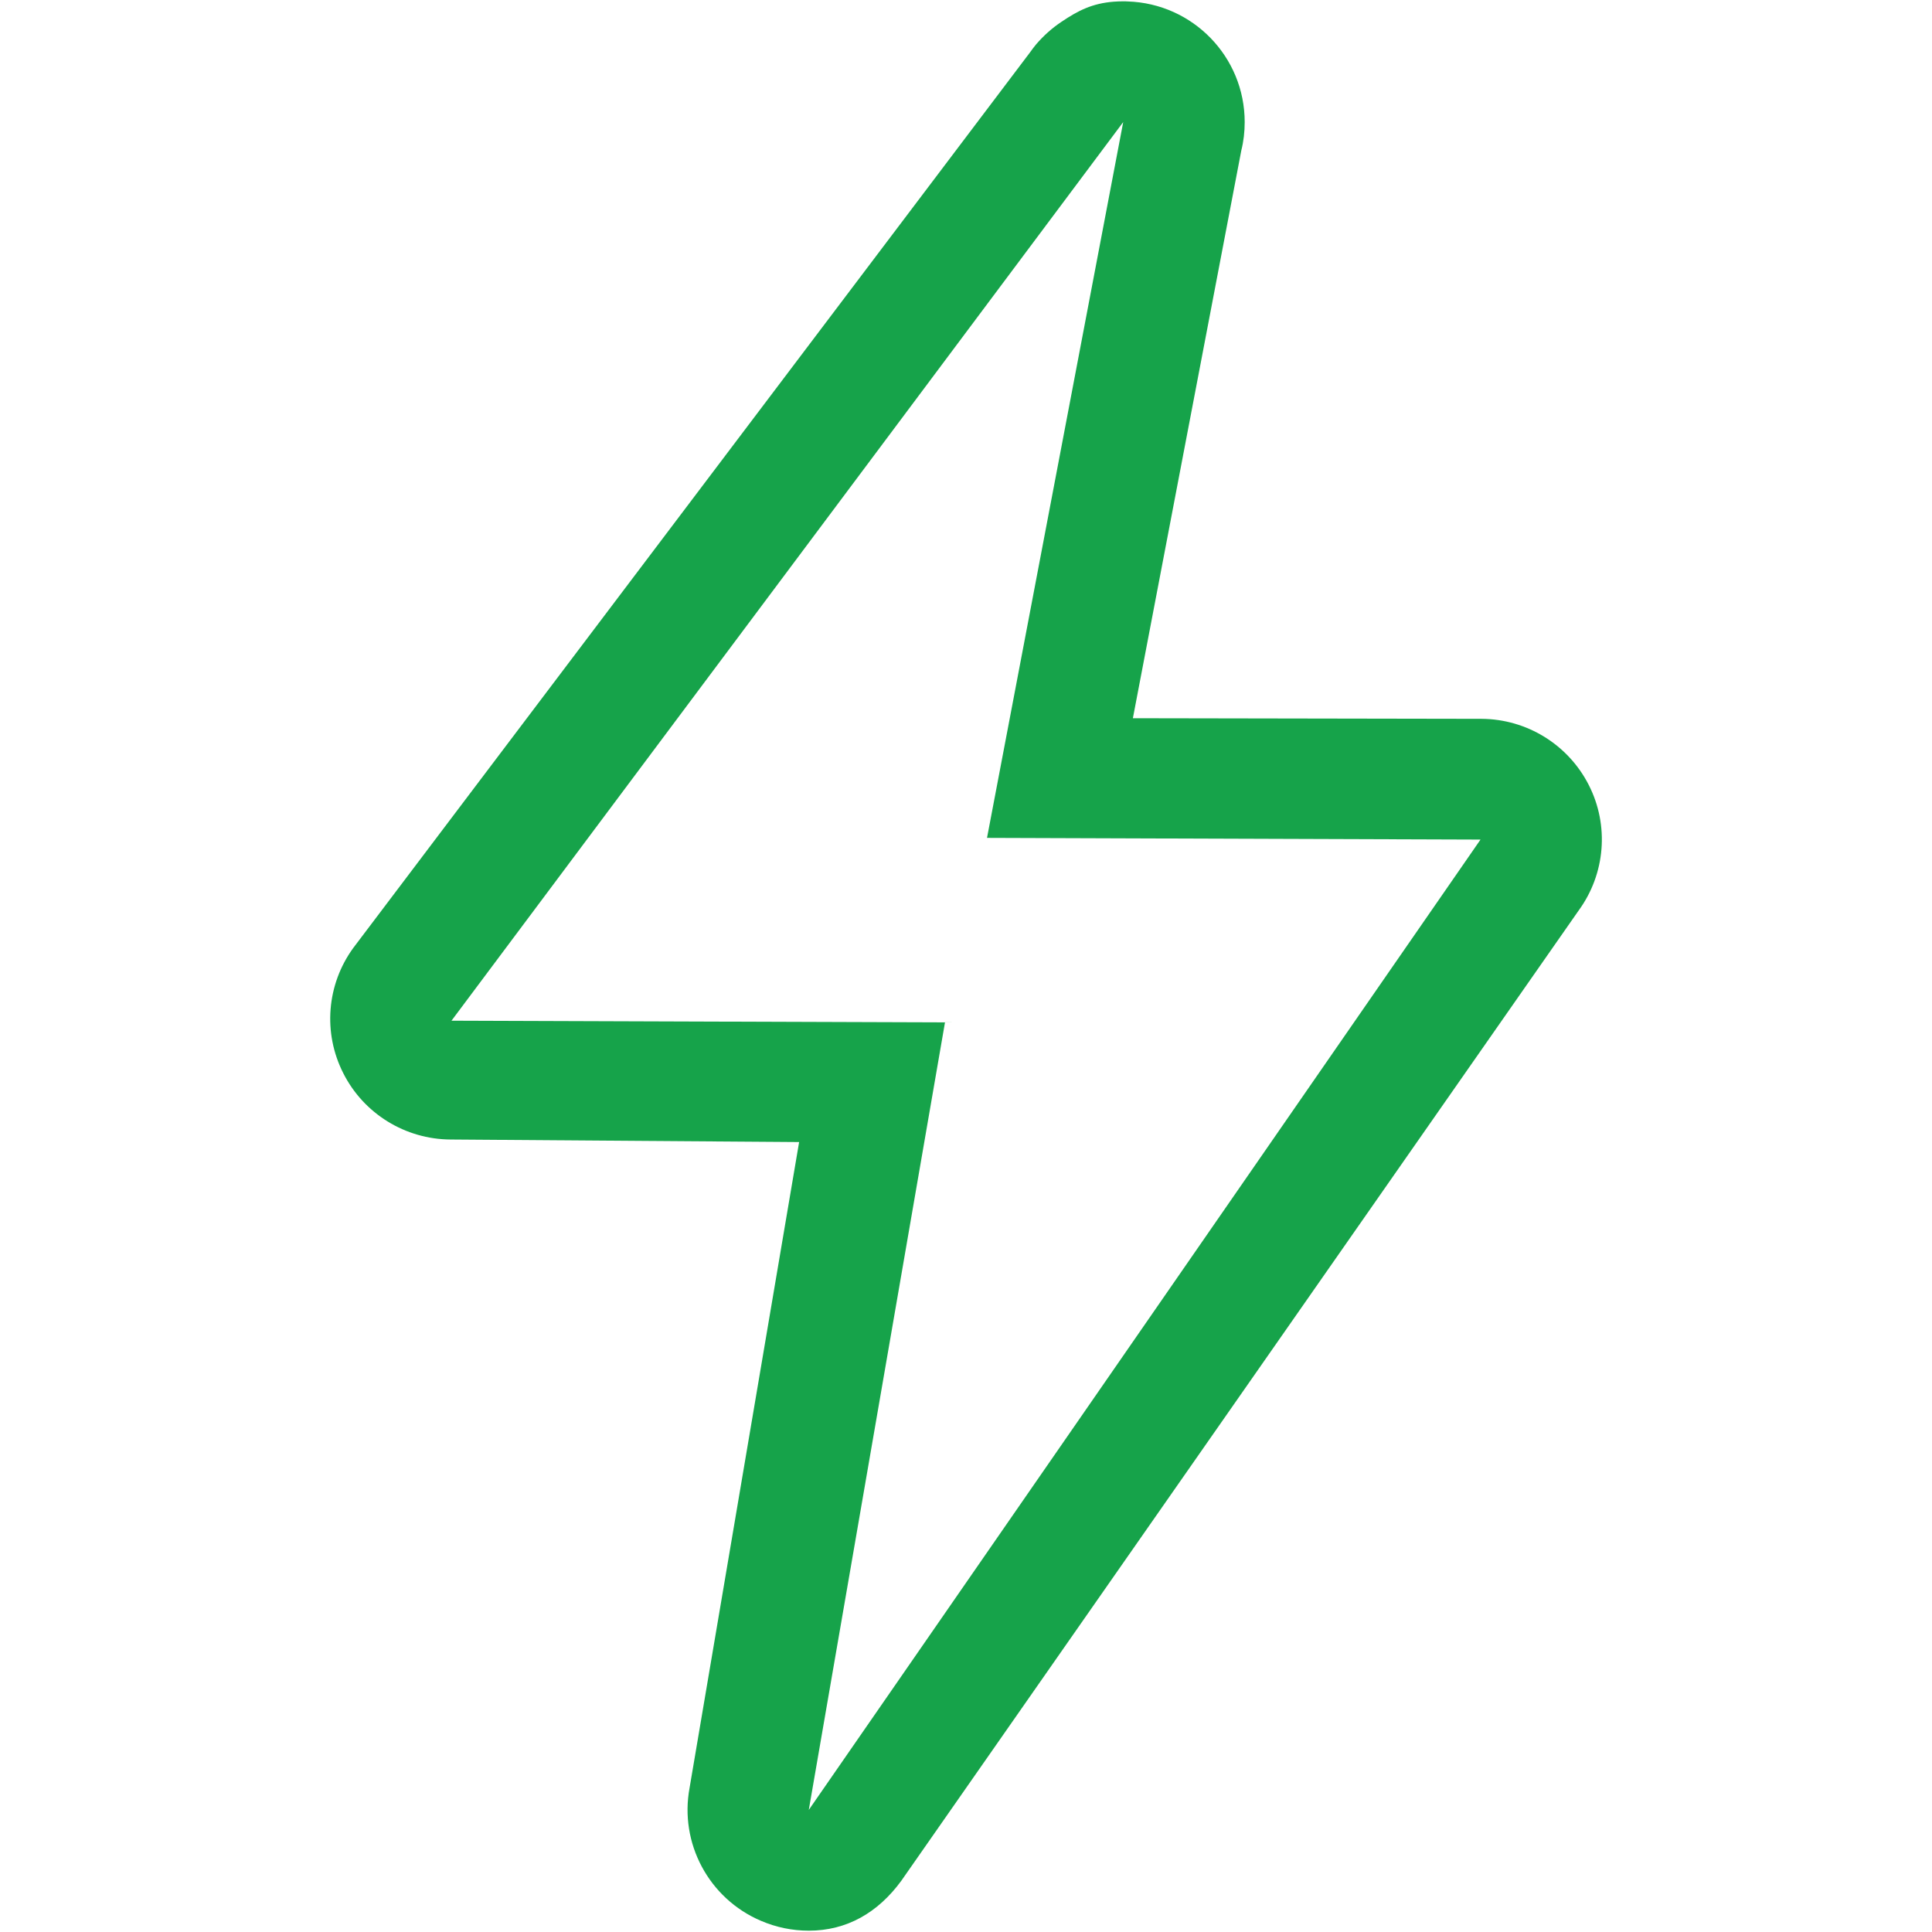
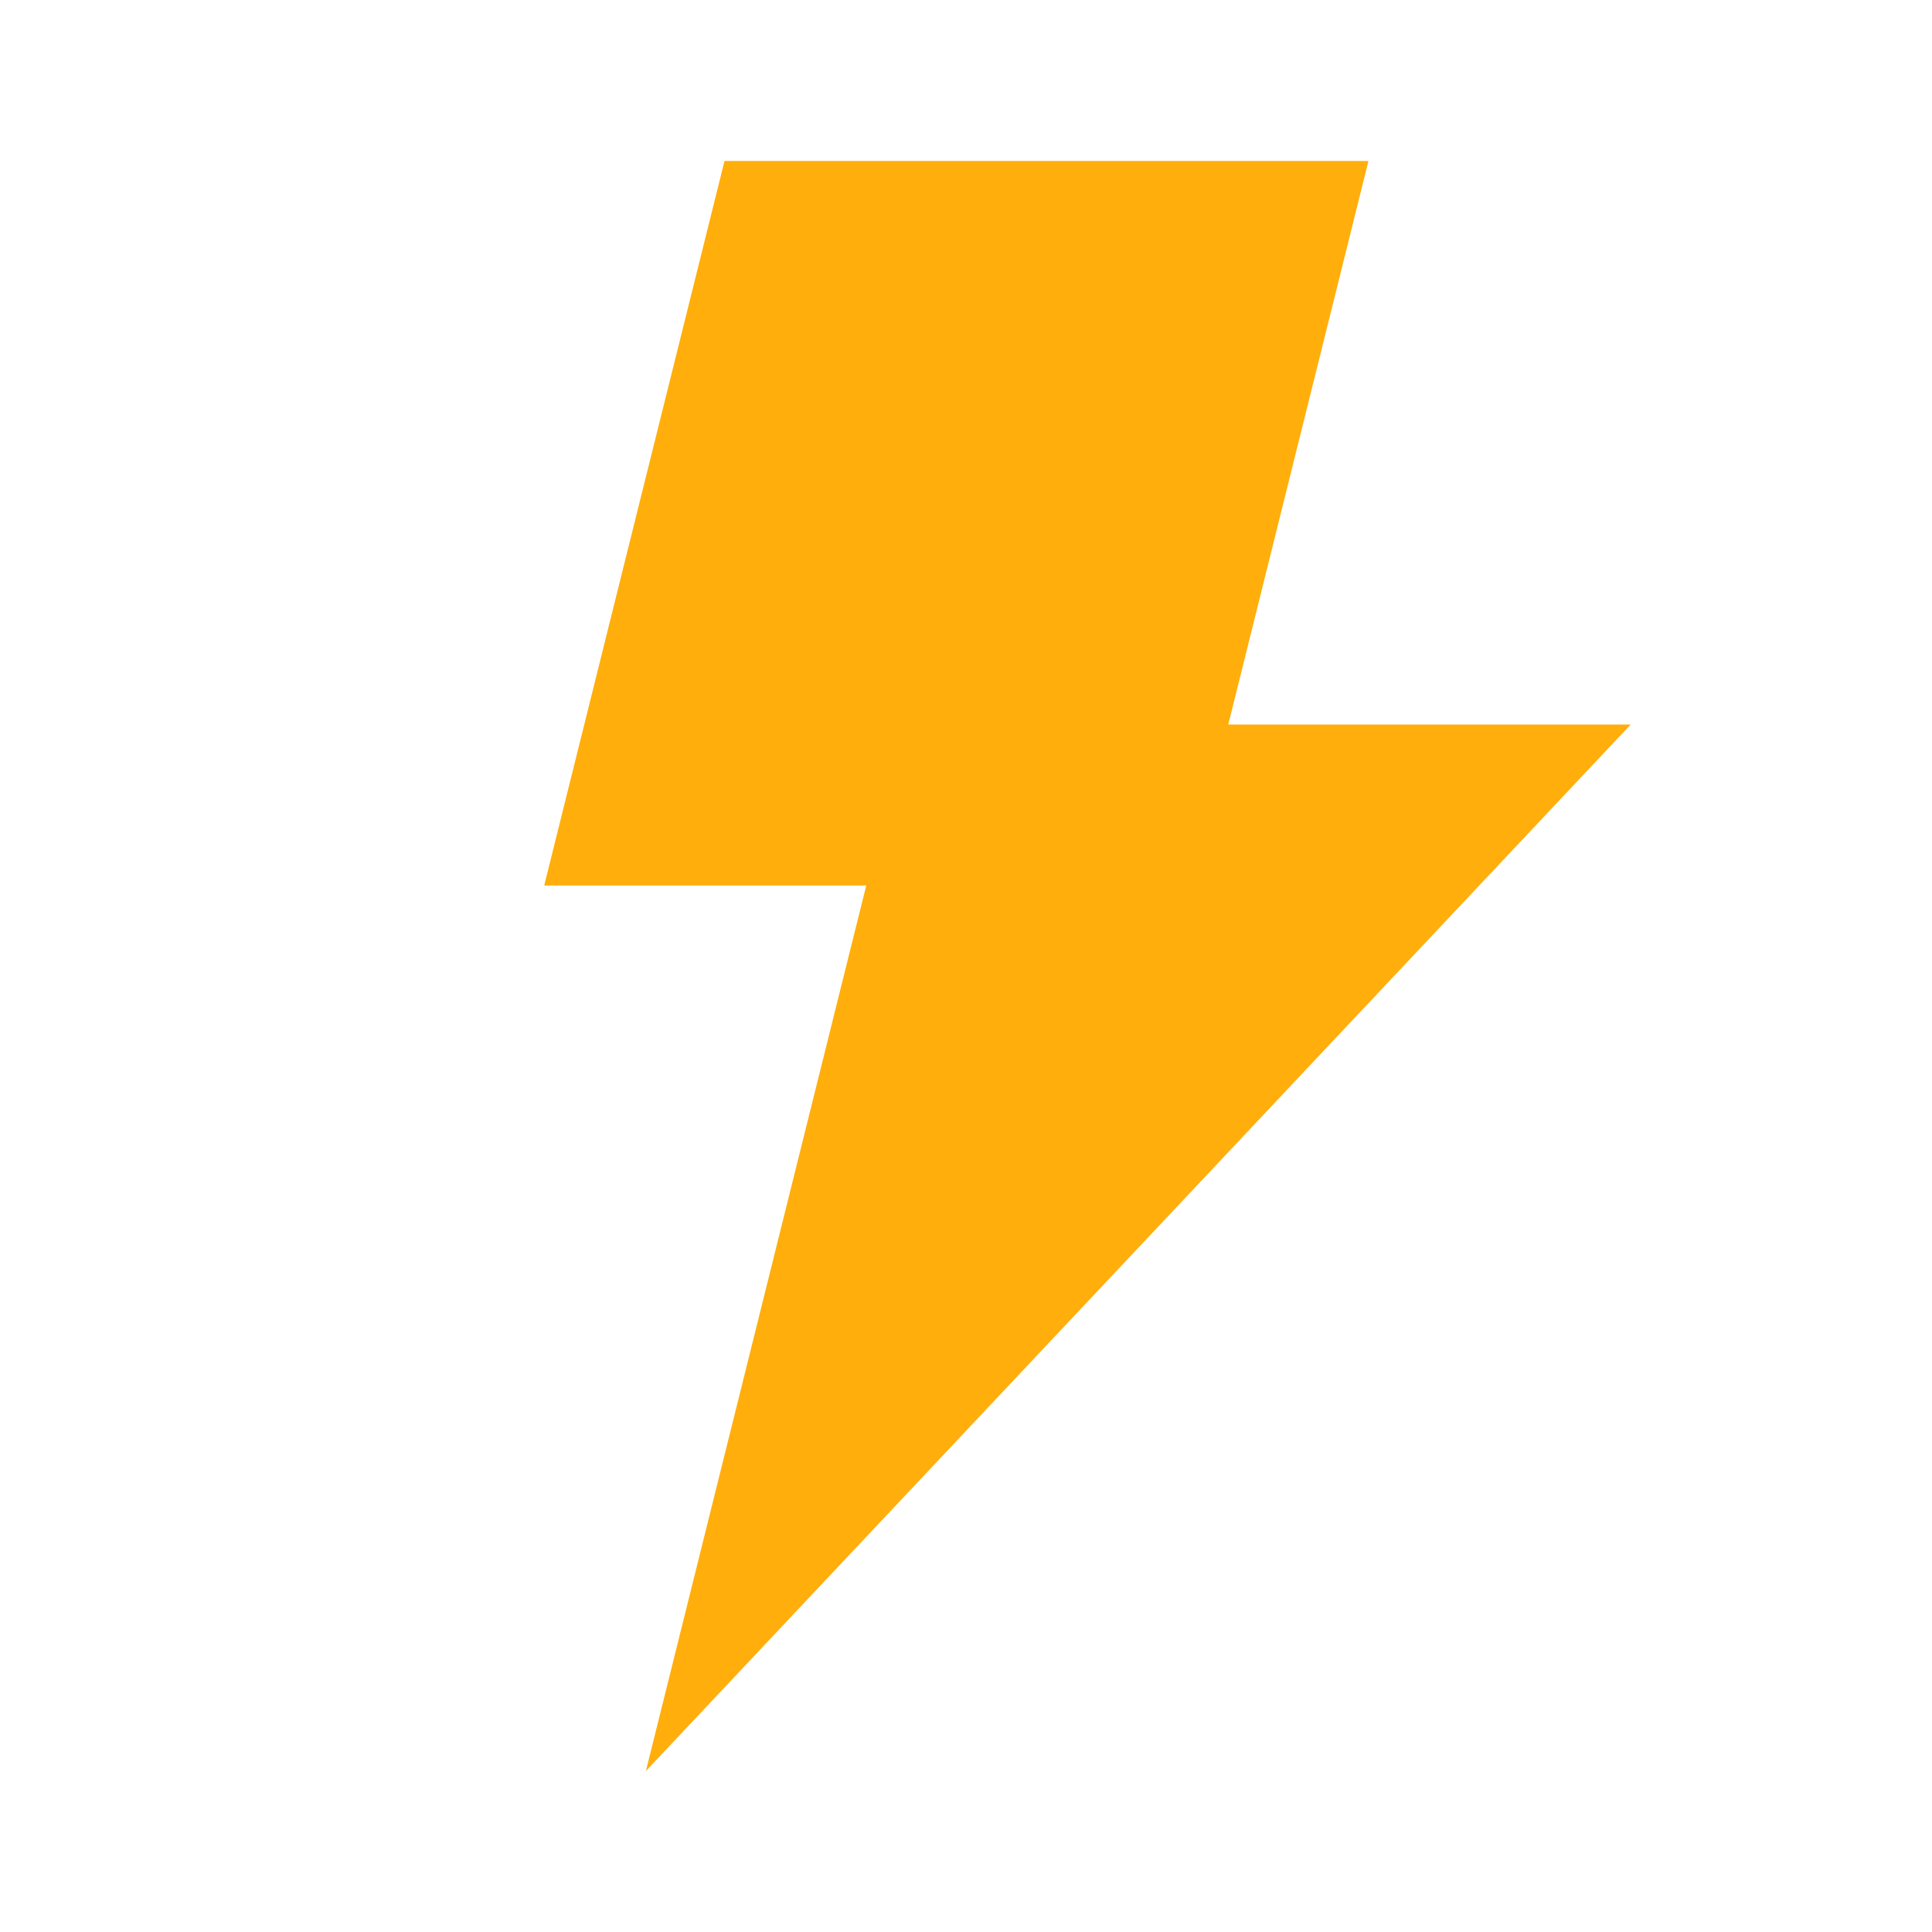
<svg xmlns="http://www.w3.org/2000/svg" width="16" height="16" viewBox="0 0 16 16" fill="none">
-   <path d="M9.302 1.011L8.174 6.939L12.261 6.953L6.698 14.989L7.826 8.467L3.739 8.453L9.302 1.011ZM9.303 0.011C9.276 0.011 9.249 0.012 9.223 0.014C9.046 0.028 8.929 0.087 8.79 0.181C8.712 0.233 8.642 0.296 8.581 0.367C8.563 0.389 8.546 0.411 8.53 0.434L2.926 7.85C2.705 8.153 2.673 8.554 2.843 8.888C3.012 9.223 3.356 9.435 3.732 9.437L6.618 9.458L5.711 14.805C5.625 15.264 5.87 15.723 6.301 15.907C6.426 15.961 6.561 15.989 6.698 15.989C7.012 15.989 7.27 15.841 7.464 15.576L13.074 7.54C13.295 7.237 13.328 6.836 13.158 6.502C12.988 6.167 12.645 5.955 12.269 5.953L9.382 5.948L10.28 1.246C10.299 1.17 10.308 1.091 10.308 1.011C10.308 0.47 9.878 0.029 9.339 0.012C9.327 0.011 9.315 0.011 9.303 0.011L9.303 0.011Z" fill="#16a34a" />
+   <path fill-rule="evenodd" clip-rule="evenodd" d="M11.333 1.333L10.172 6H13.505L5.349 14.667L7.174 7.333H4.507L6 1.333H11.333Z" fill="#FFAE0C" />
</svg>
